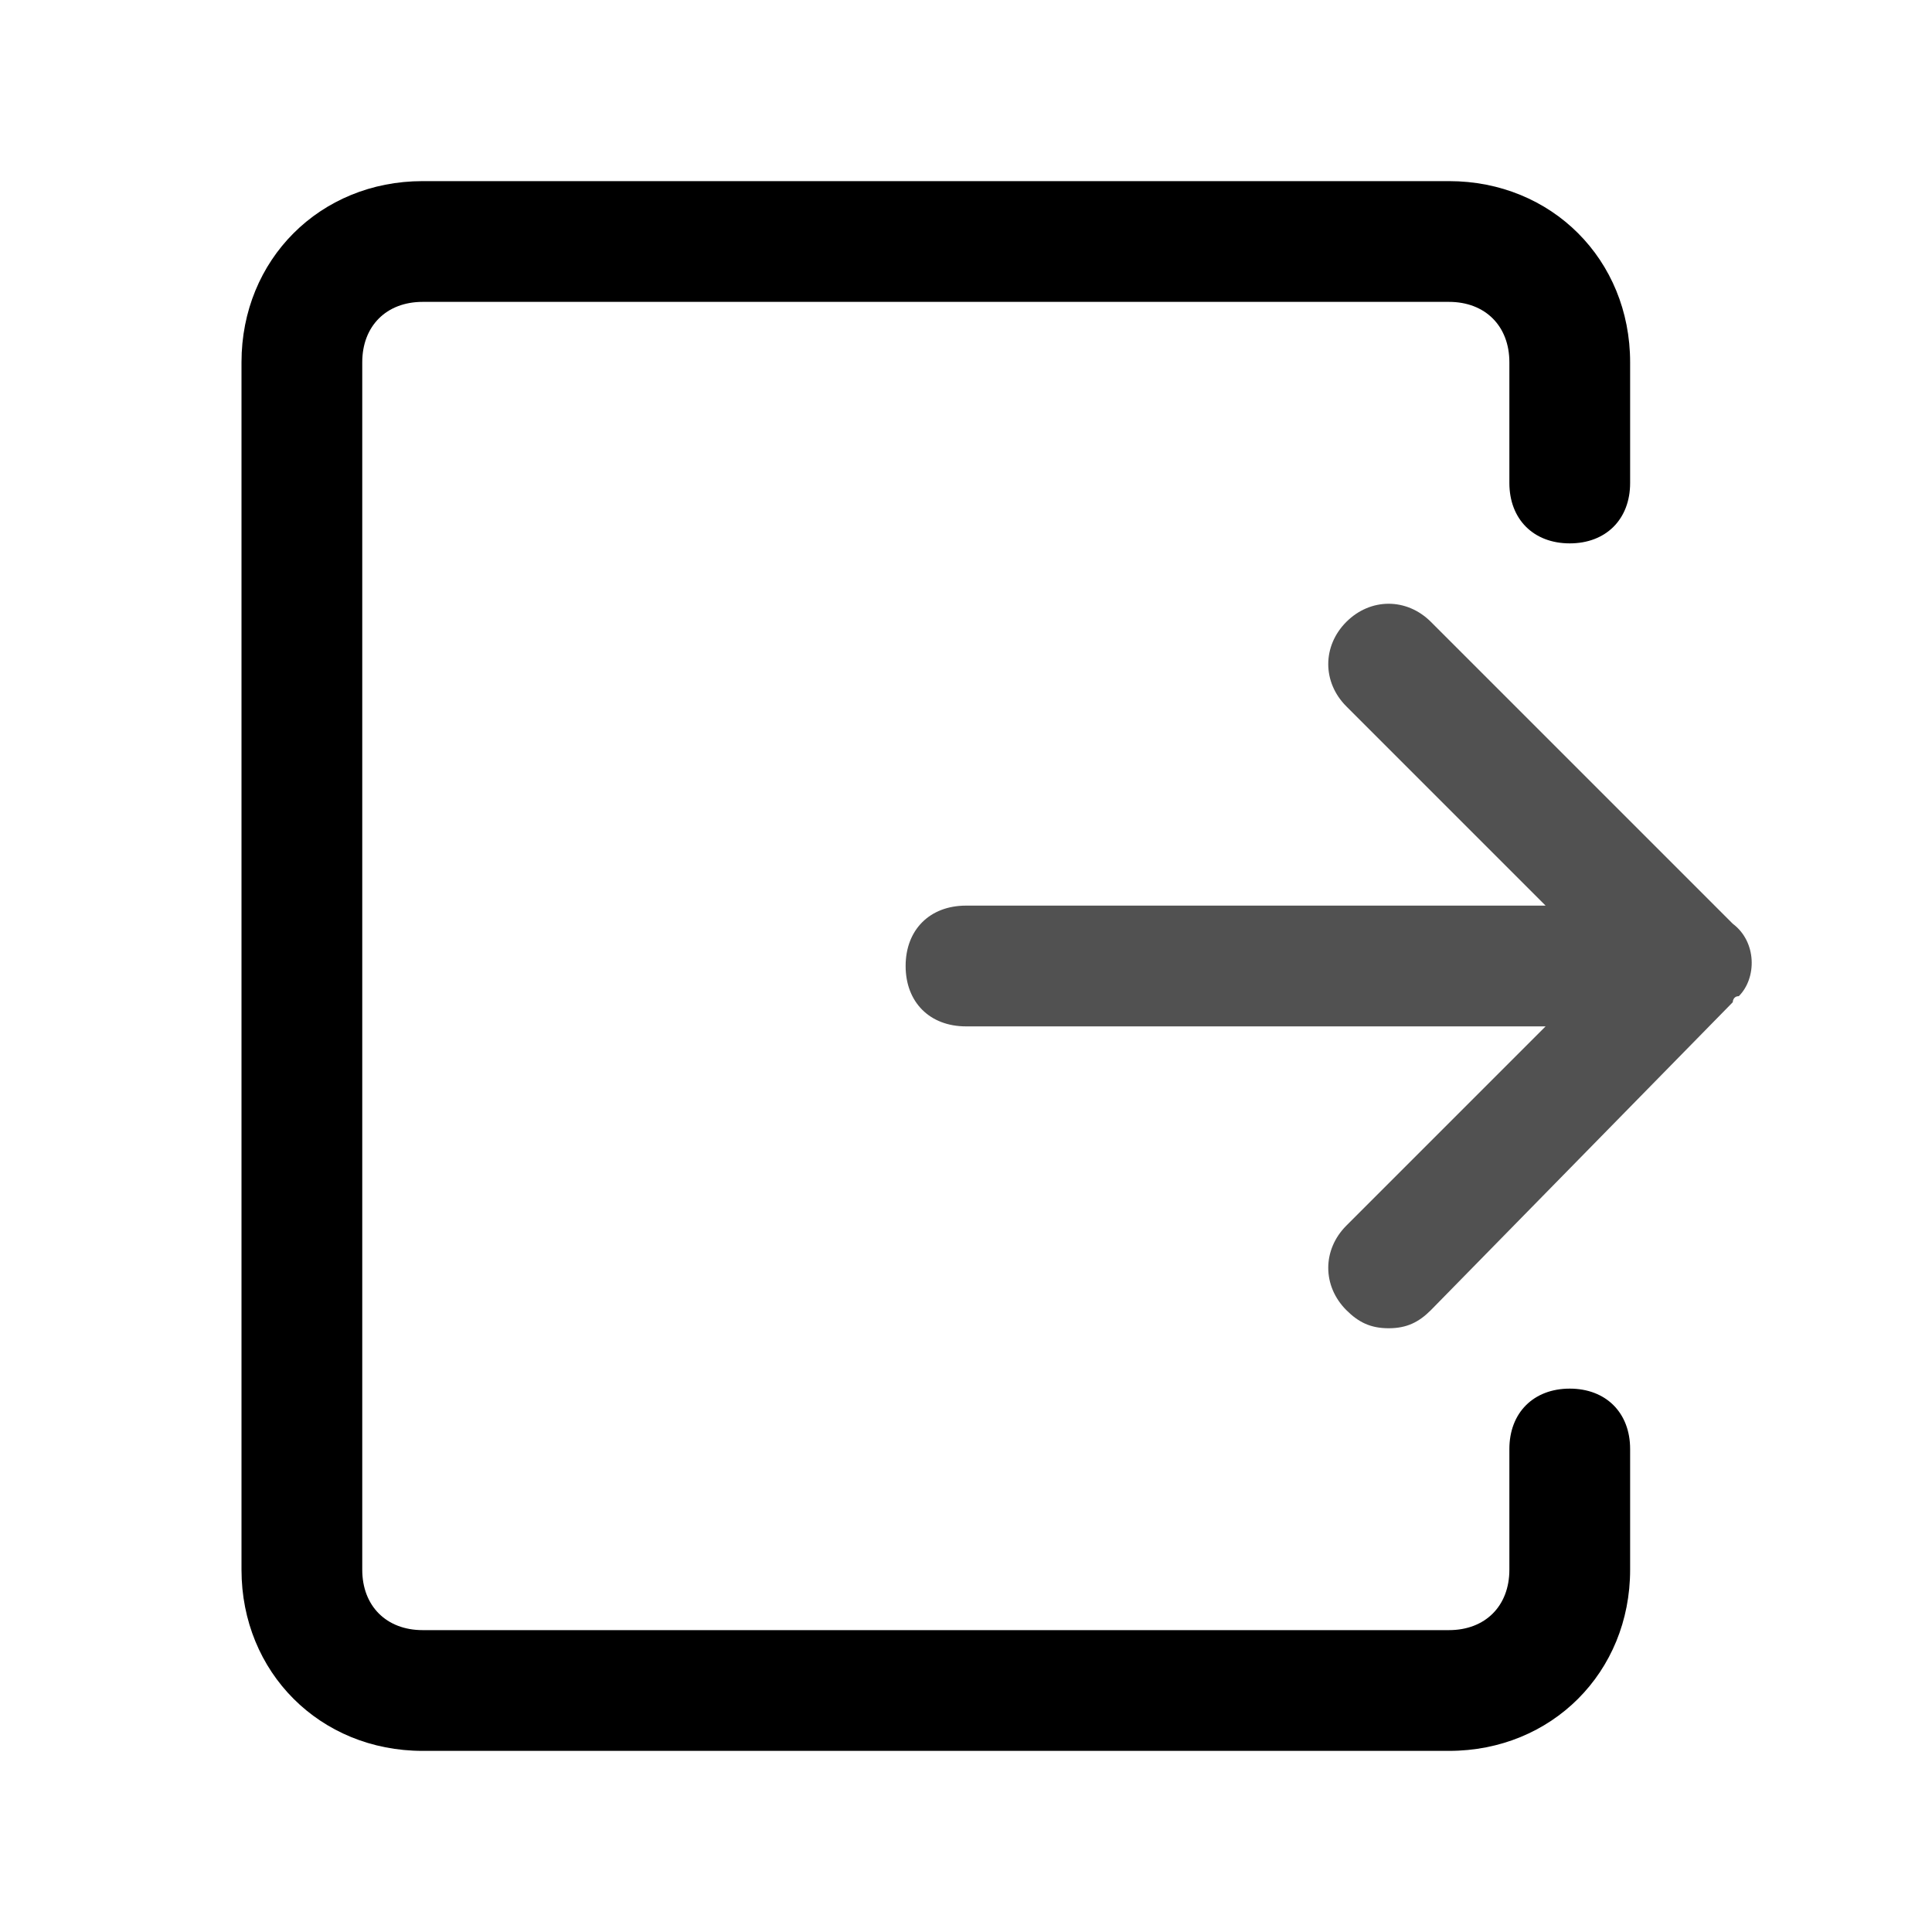
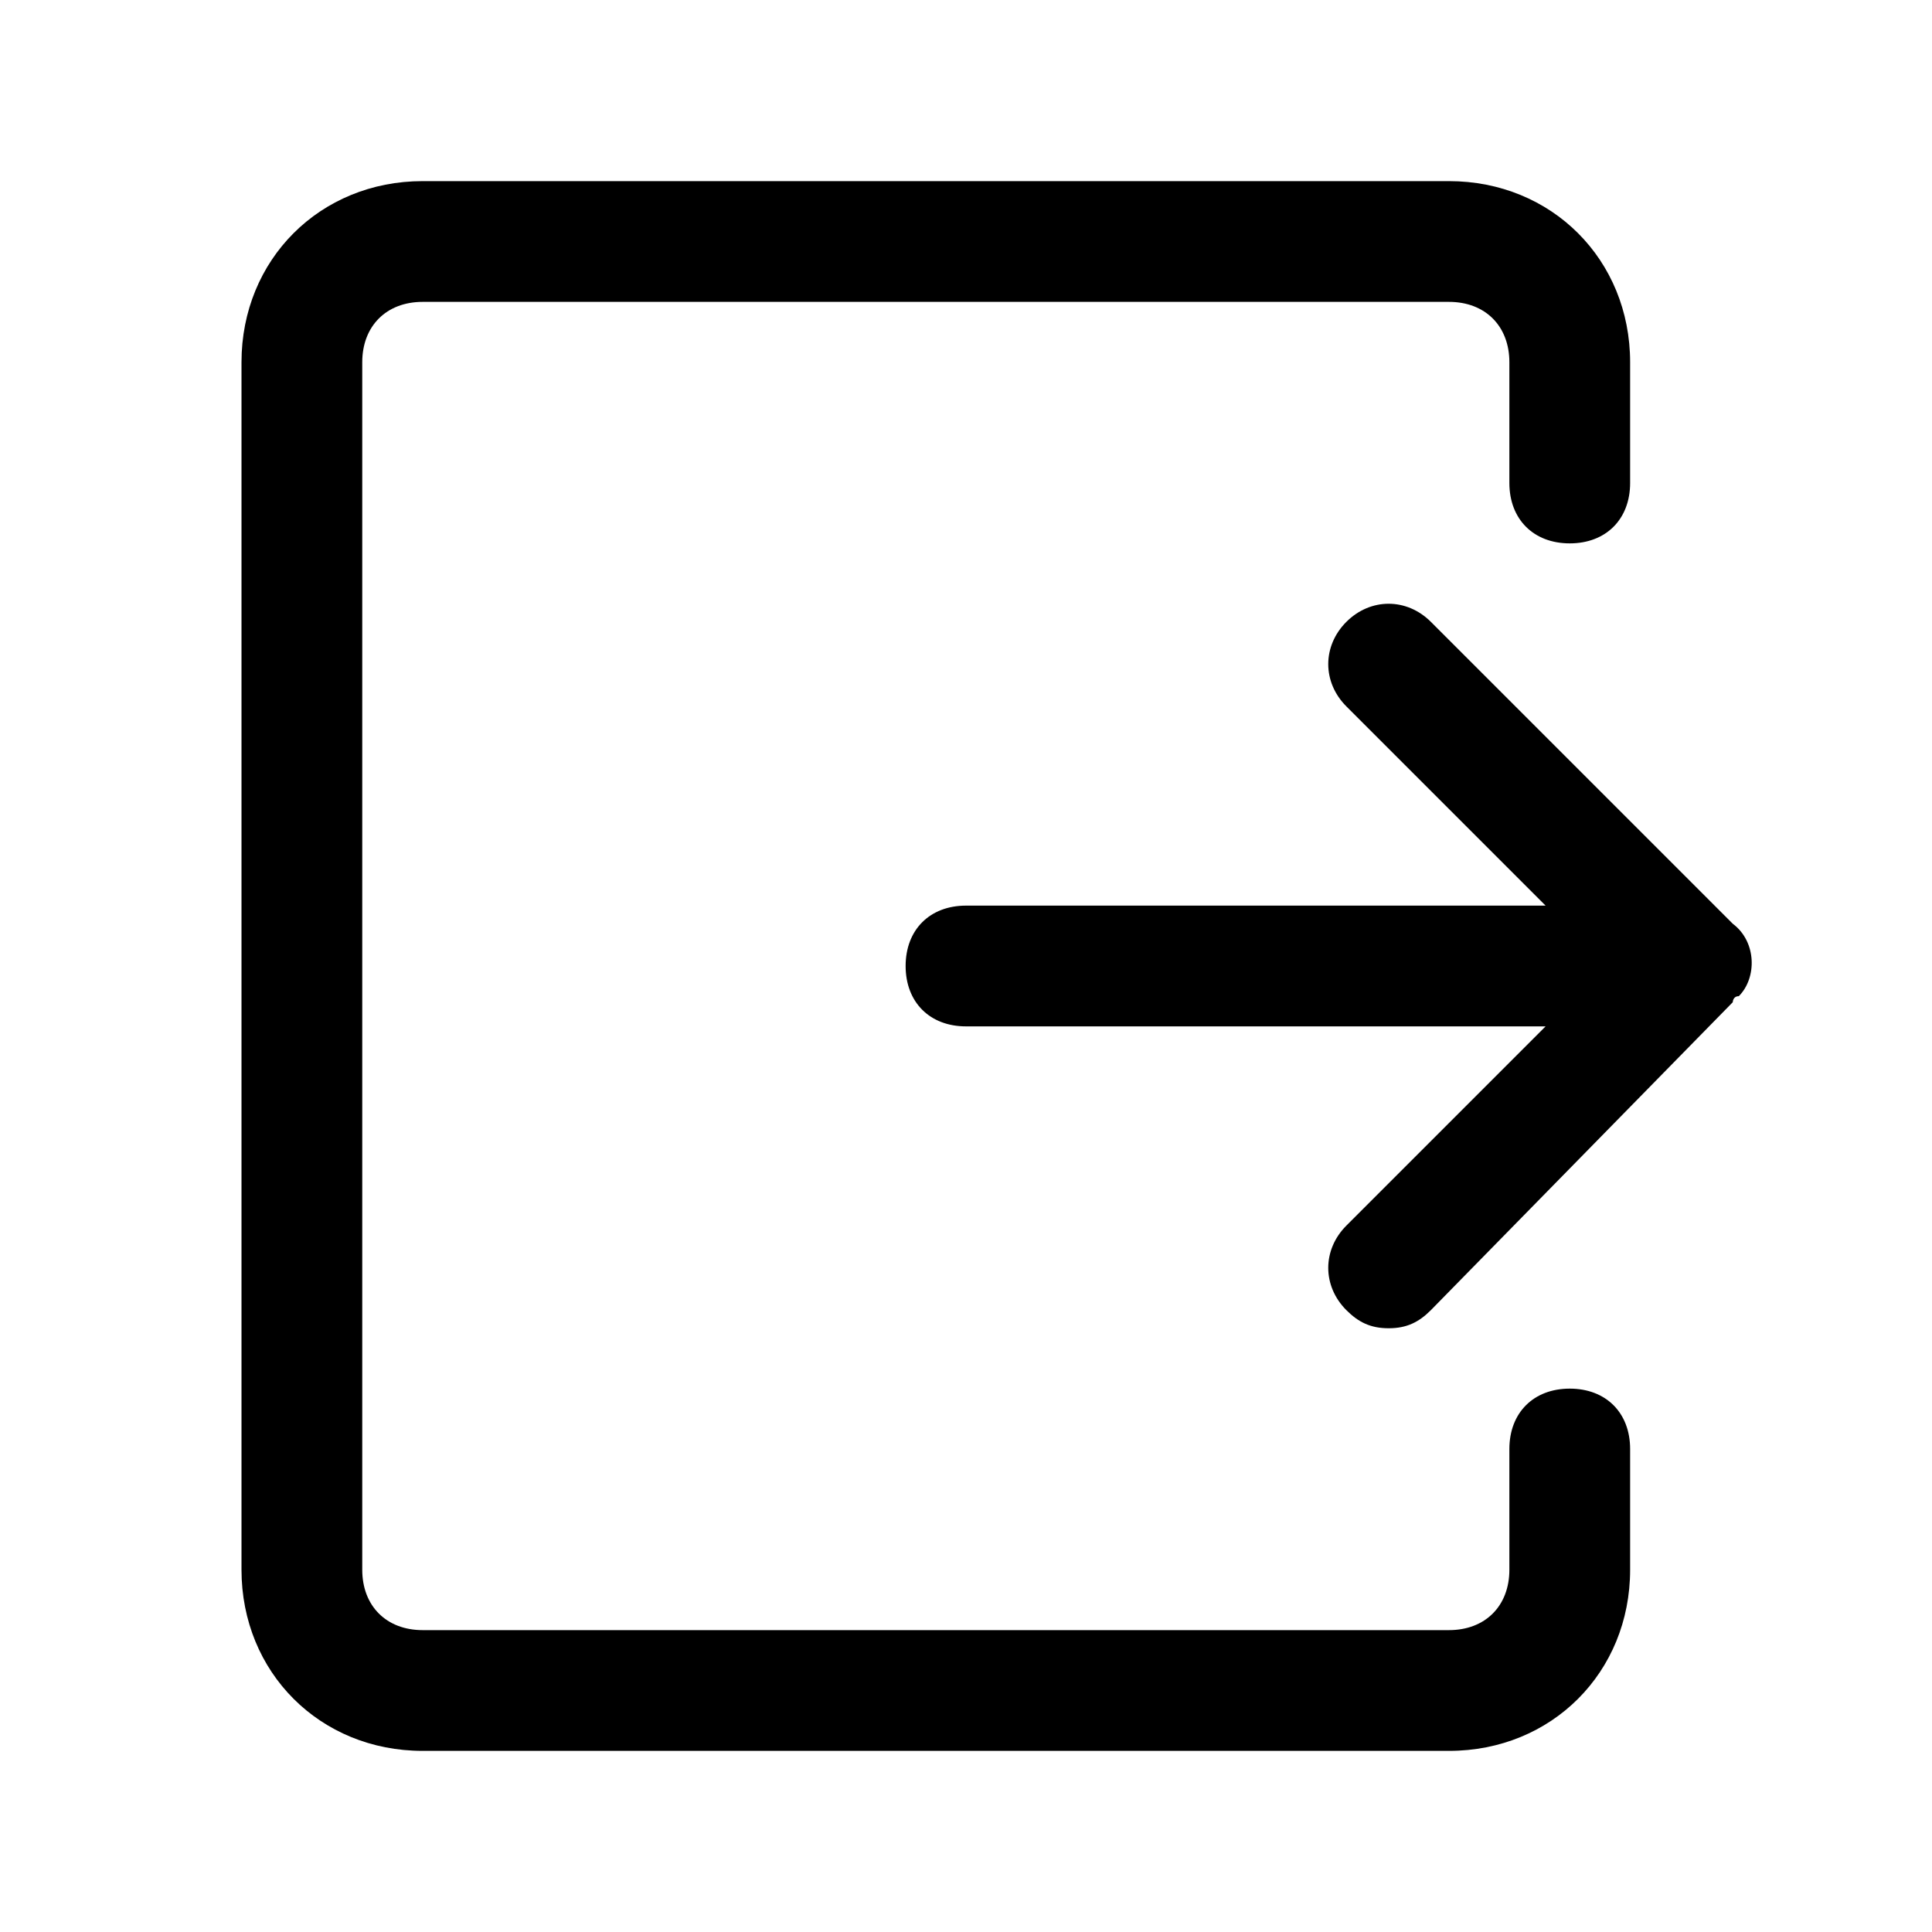
- <svg xmlns="http://www.w3.org/2000/svg" t="1680083587939" class="icon" viewBox="0 0 1024 1024" version="1.1" p-id="2146" width="48" height="48">
-   <path d="M918.4 489.6l-160-160c-12.8-12.8-32-12.8-44.8 0-12.8 12.8-12.8 32 0 44.8l105.6 105.6L512 480c-19.2 0-32 12.8-32 32s12.8 32 32 32l307.2 0-105.6 105.6c-12.8 12.8-12.8 32 0 44.8 6.4 6.4 12.8 9.6 22.4 9.6 9.6 0 16-3.2 22.4-9.6l160-163.2c0 0 0-3.2 3.2-3.2C931.2 518.4 931.2 499.2 918.4 489.6z" p-id="2147" fill="#515151" />
-   <path d="M832 736c-19.2 0-32 12.8-32 32l0 64c0 19.2-12.8 32-32 32L224 864c-19.2 0-32-12.8-32-32L192 192c0-19.2 12.8-32 32-32l544 0c19.2 0 32 12.8 32 32l0 64c0 19.2 12.8 32 32 32s32-12.8 32-32L864 192c0-54.4-41.6-96-96-96L224 96C169.6 96 128 137.6 128 192l0 640c0 54.4 41.6 96 96 96l544 0c54.4 0 96-41.6 96-96l0-64C864 748.8 851.2 736 832 736z" p-id="2148" />
+ <svg xmlns="http://www.w3.org/2000/svg" t="1680104481890" class="icon" viewBox="0 0 1024 1024" version="1.1" p-id="7991" width="16" height="16">
+   <path d="M918.4 489.6l-160-160c-12.8-12.8-32-12.8-44.8 0-12.8 12.8-12.8 32 0 44.8l105.6 105.6L512 480c-19.2 0-32 12.8-32 32s12.8 32 32 32l307.2 0-105.6 105.6c-12.8 12.8-12.8 32 0 44.8 6.4 6.4 12.8 9.6 22.4 9.6 9.6 0 16-3.2 22.4-9.6l160-163.2c0 0 0-3.2 3.2-3.2C931.2 518.4 931.2 499.2 918.4 489.6zM832 736c-19.2 0-32 12.8-32 32l0 64c0 19.2-12.8 32-32 32L224 864c-19.2 0-32-12.8-32-32L192 192c0-19.2 12.8-32 32-32l544 0c19.2 0 32 12.8 32 32l0 64c0 19.2 12.8 32 32 32s32-12.8 32-32L864 192c0-54.4-41.6-96-96-96L224 96C169.6 96 128 137.6 128 192l0 640c0 54.4 41.6 96 96 96l544 0c54.4 0 96-41.6 96-96l0-64C864 748.8 851.2 736 832 736z" p-id="7992" />
</svg>
